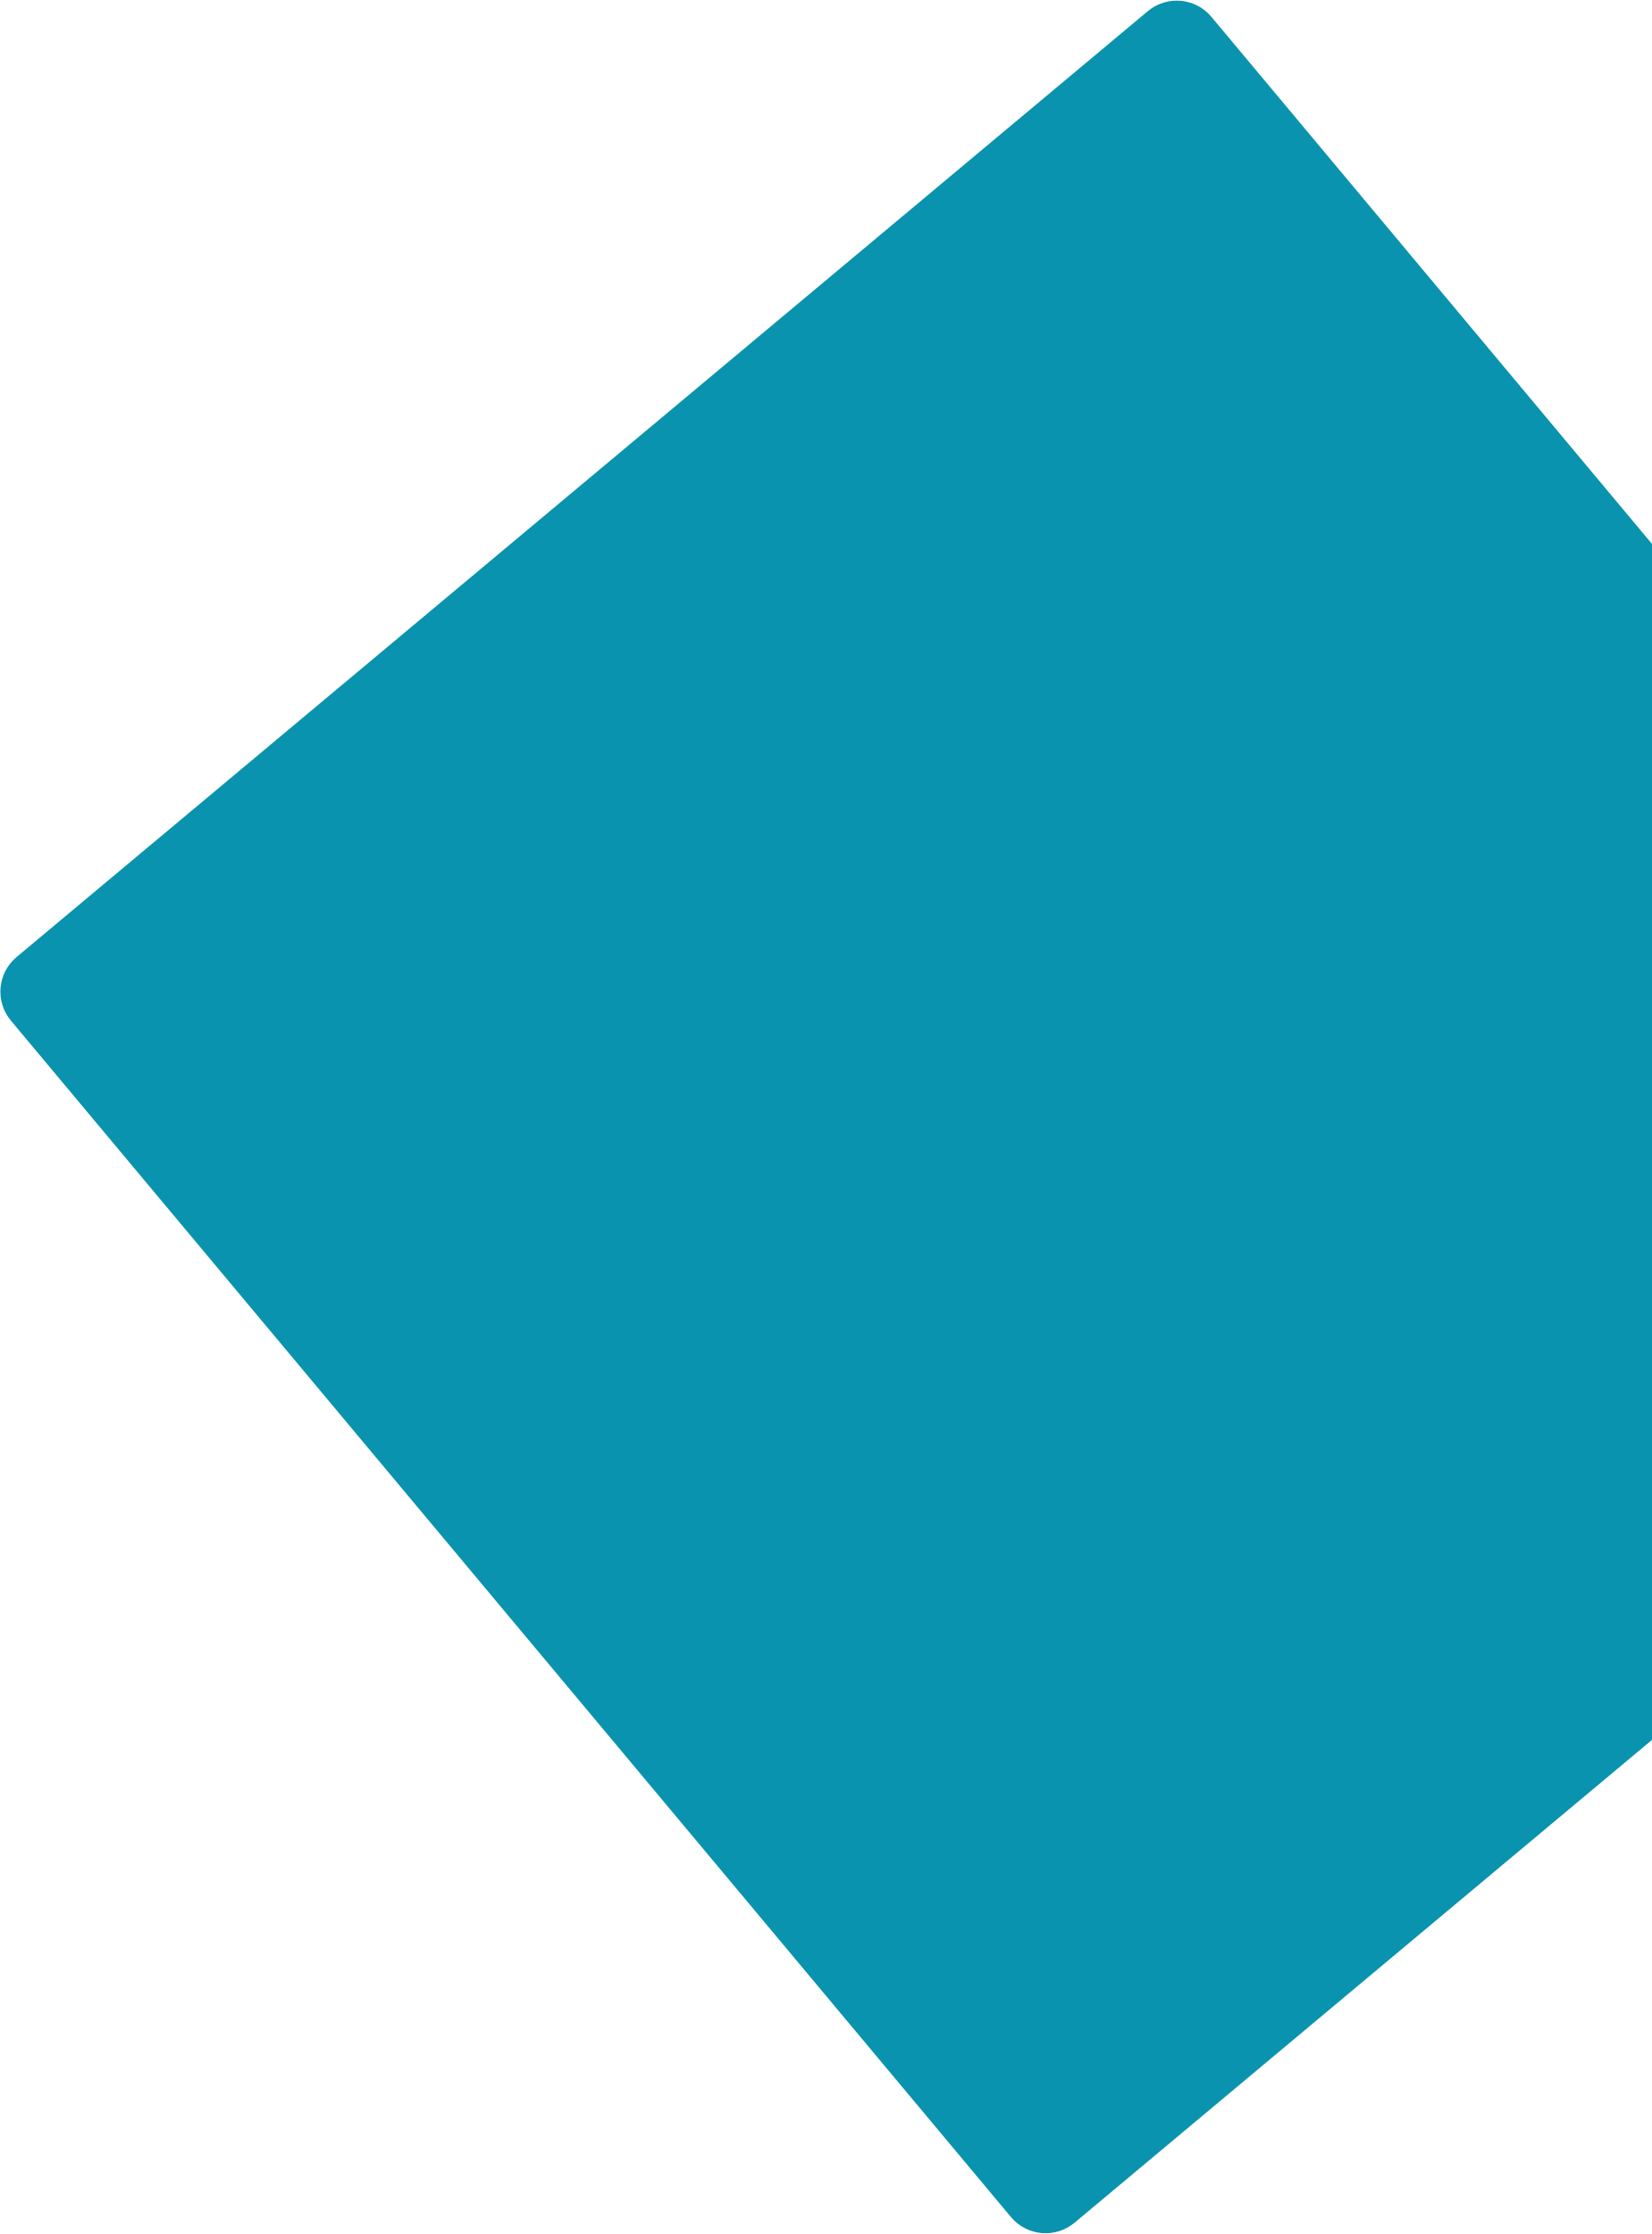
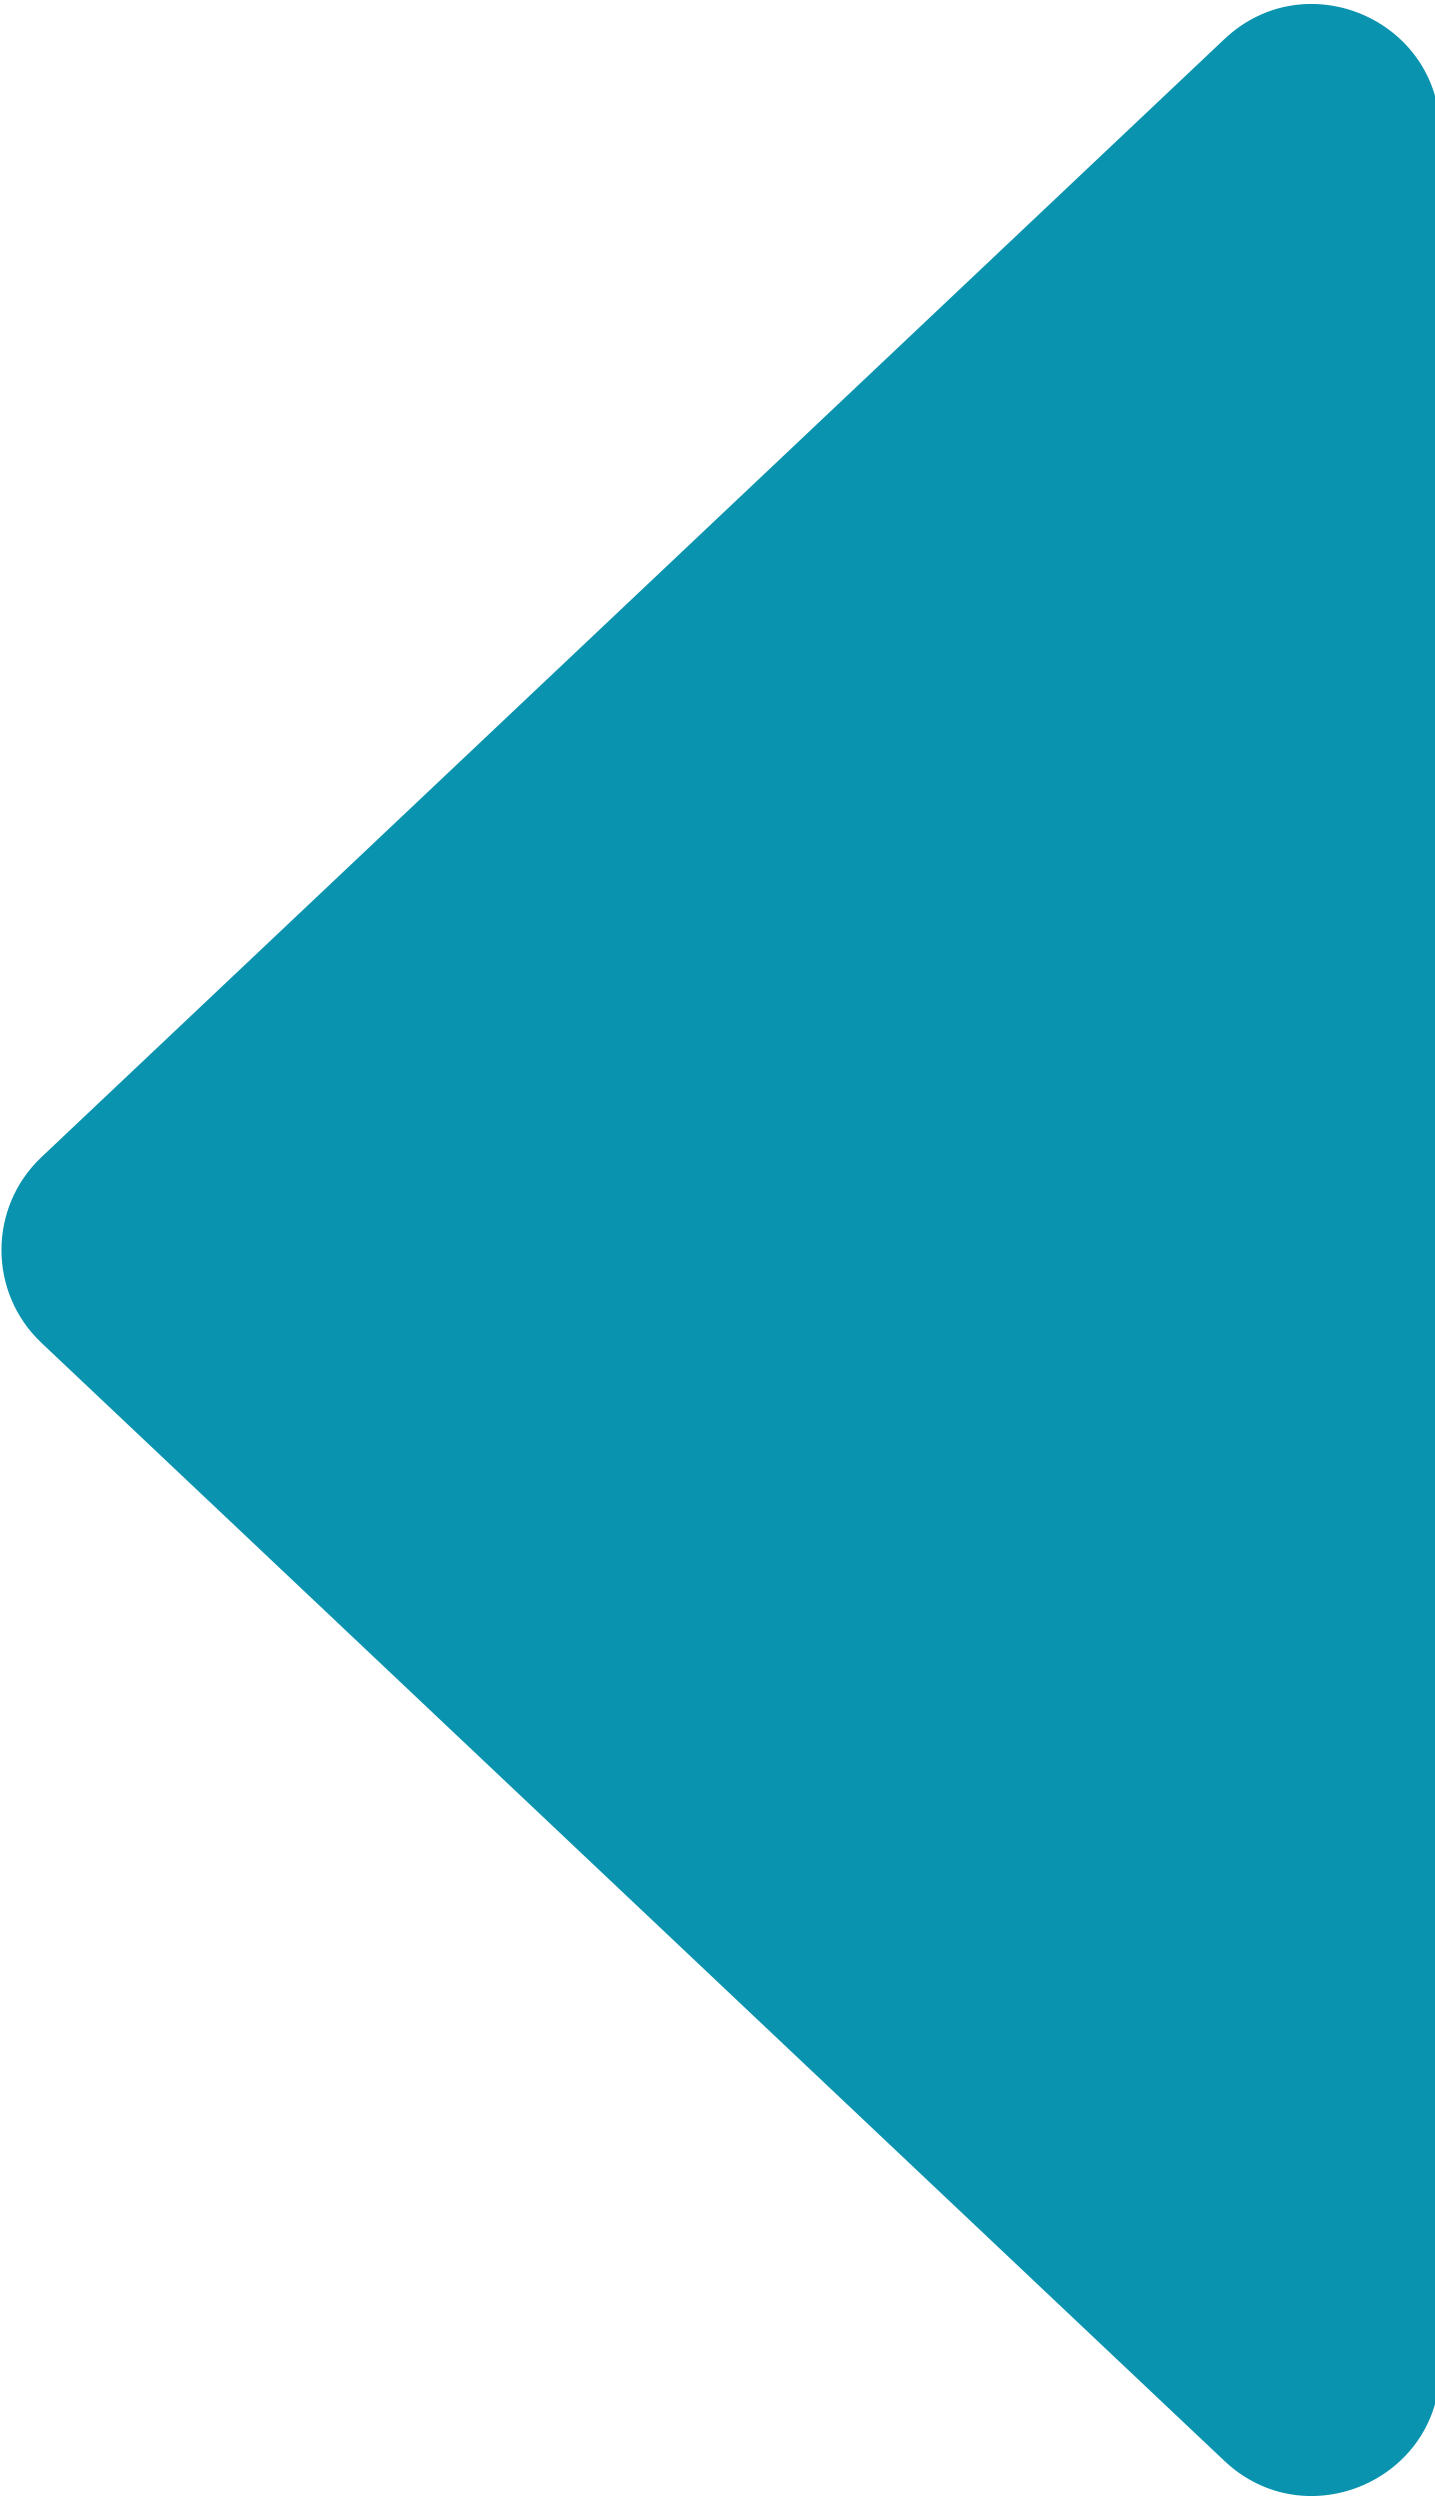
- <svg xmlns="http://www.w3.org/2000/svg" width="732" height="990" viewBox="0 0 732 990" fill="none">
-   <rect x="524.087" y="-7.889" width="731.078" height="693.538" rx="20" transform="rotate(50.1038 524.087 -7.88867)" fill="#0993AE" />
+ <svg xmlns="http://www.w3.org/2000/svg" width="202" height="352" viewBox="0 0 202 352" fill="none">
+   <path d="M5.841 189.082C-1.673 181.979 -1.673 170.021 5.841 162.918L172.386 5.512C183.864 -5.336 202.75 2.801 202.75 18.594L202.75 333.406C202.75 349.199 183.864 357.336 172.386 346.488L5.841 189.082Z" fill="#0993AE" />
</svg>
